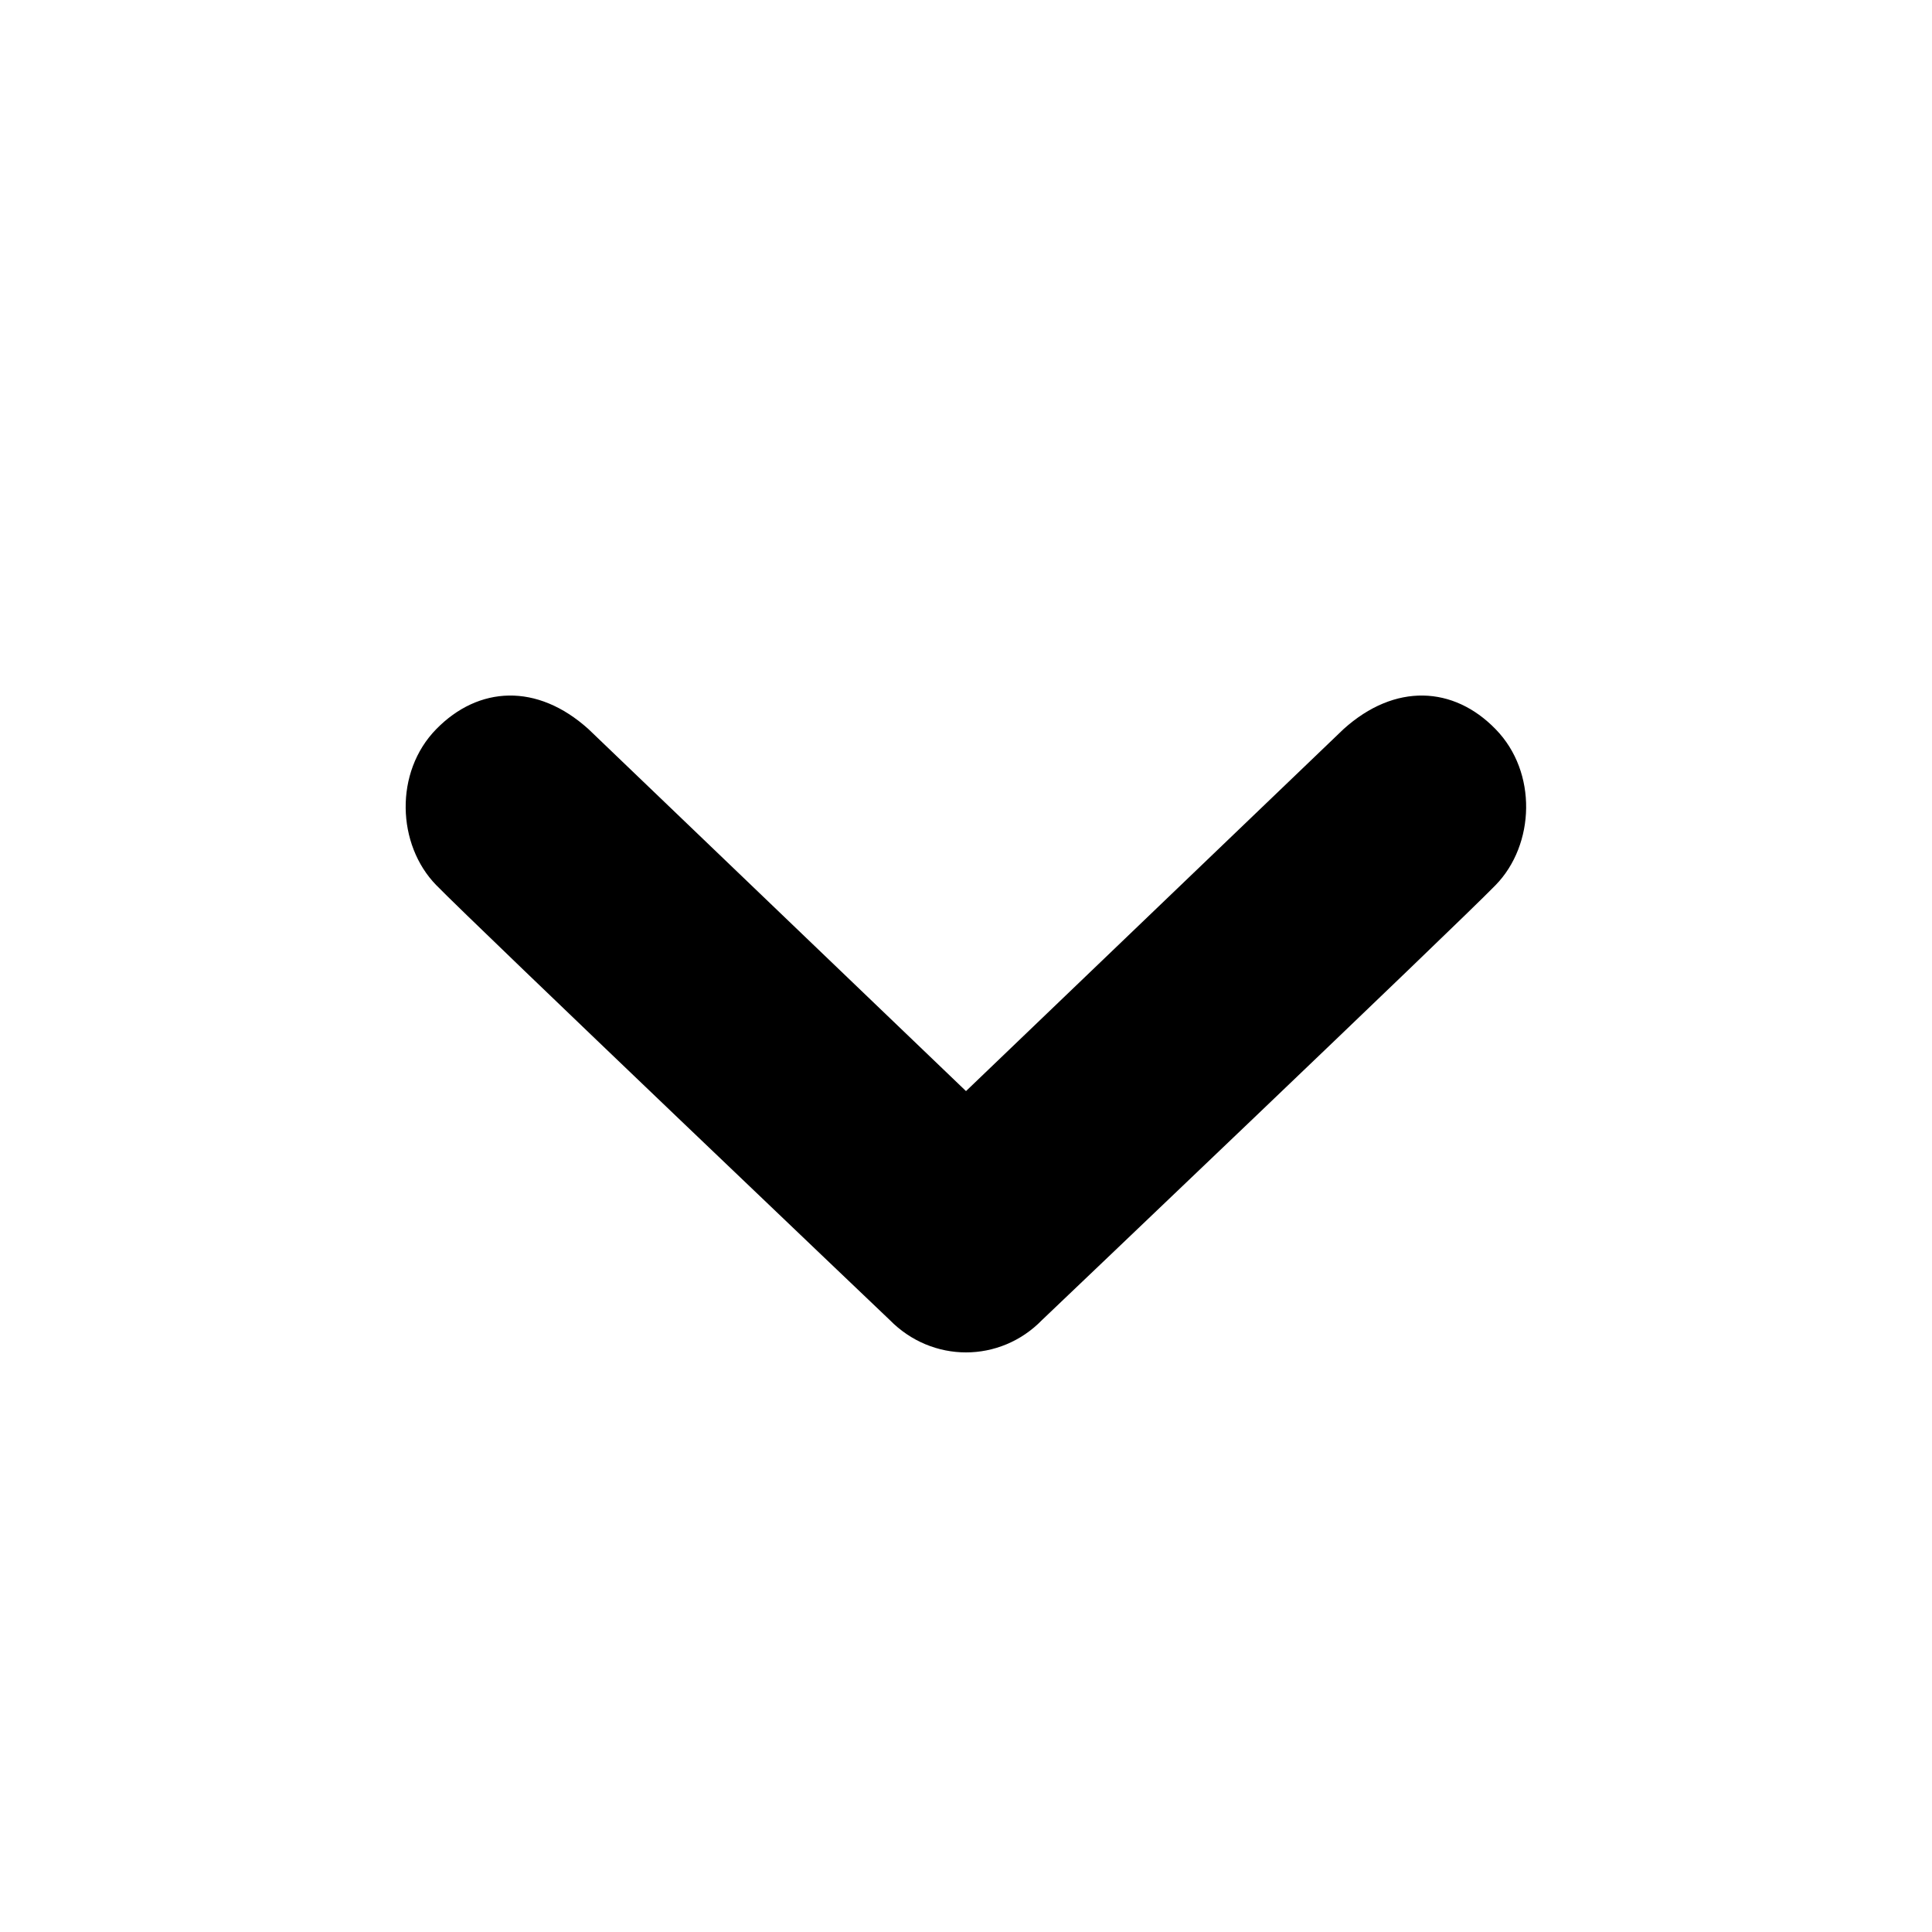
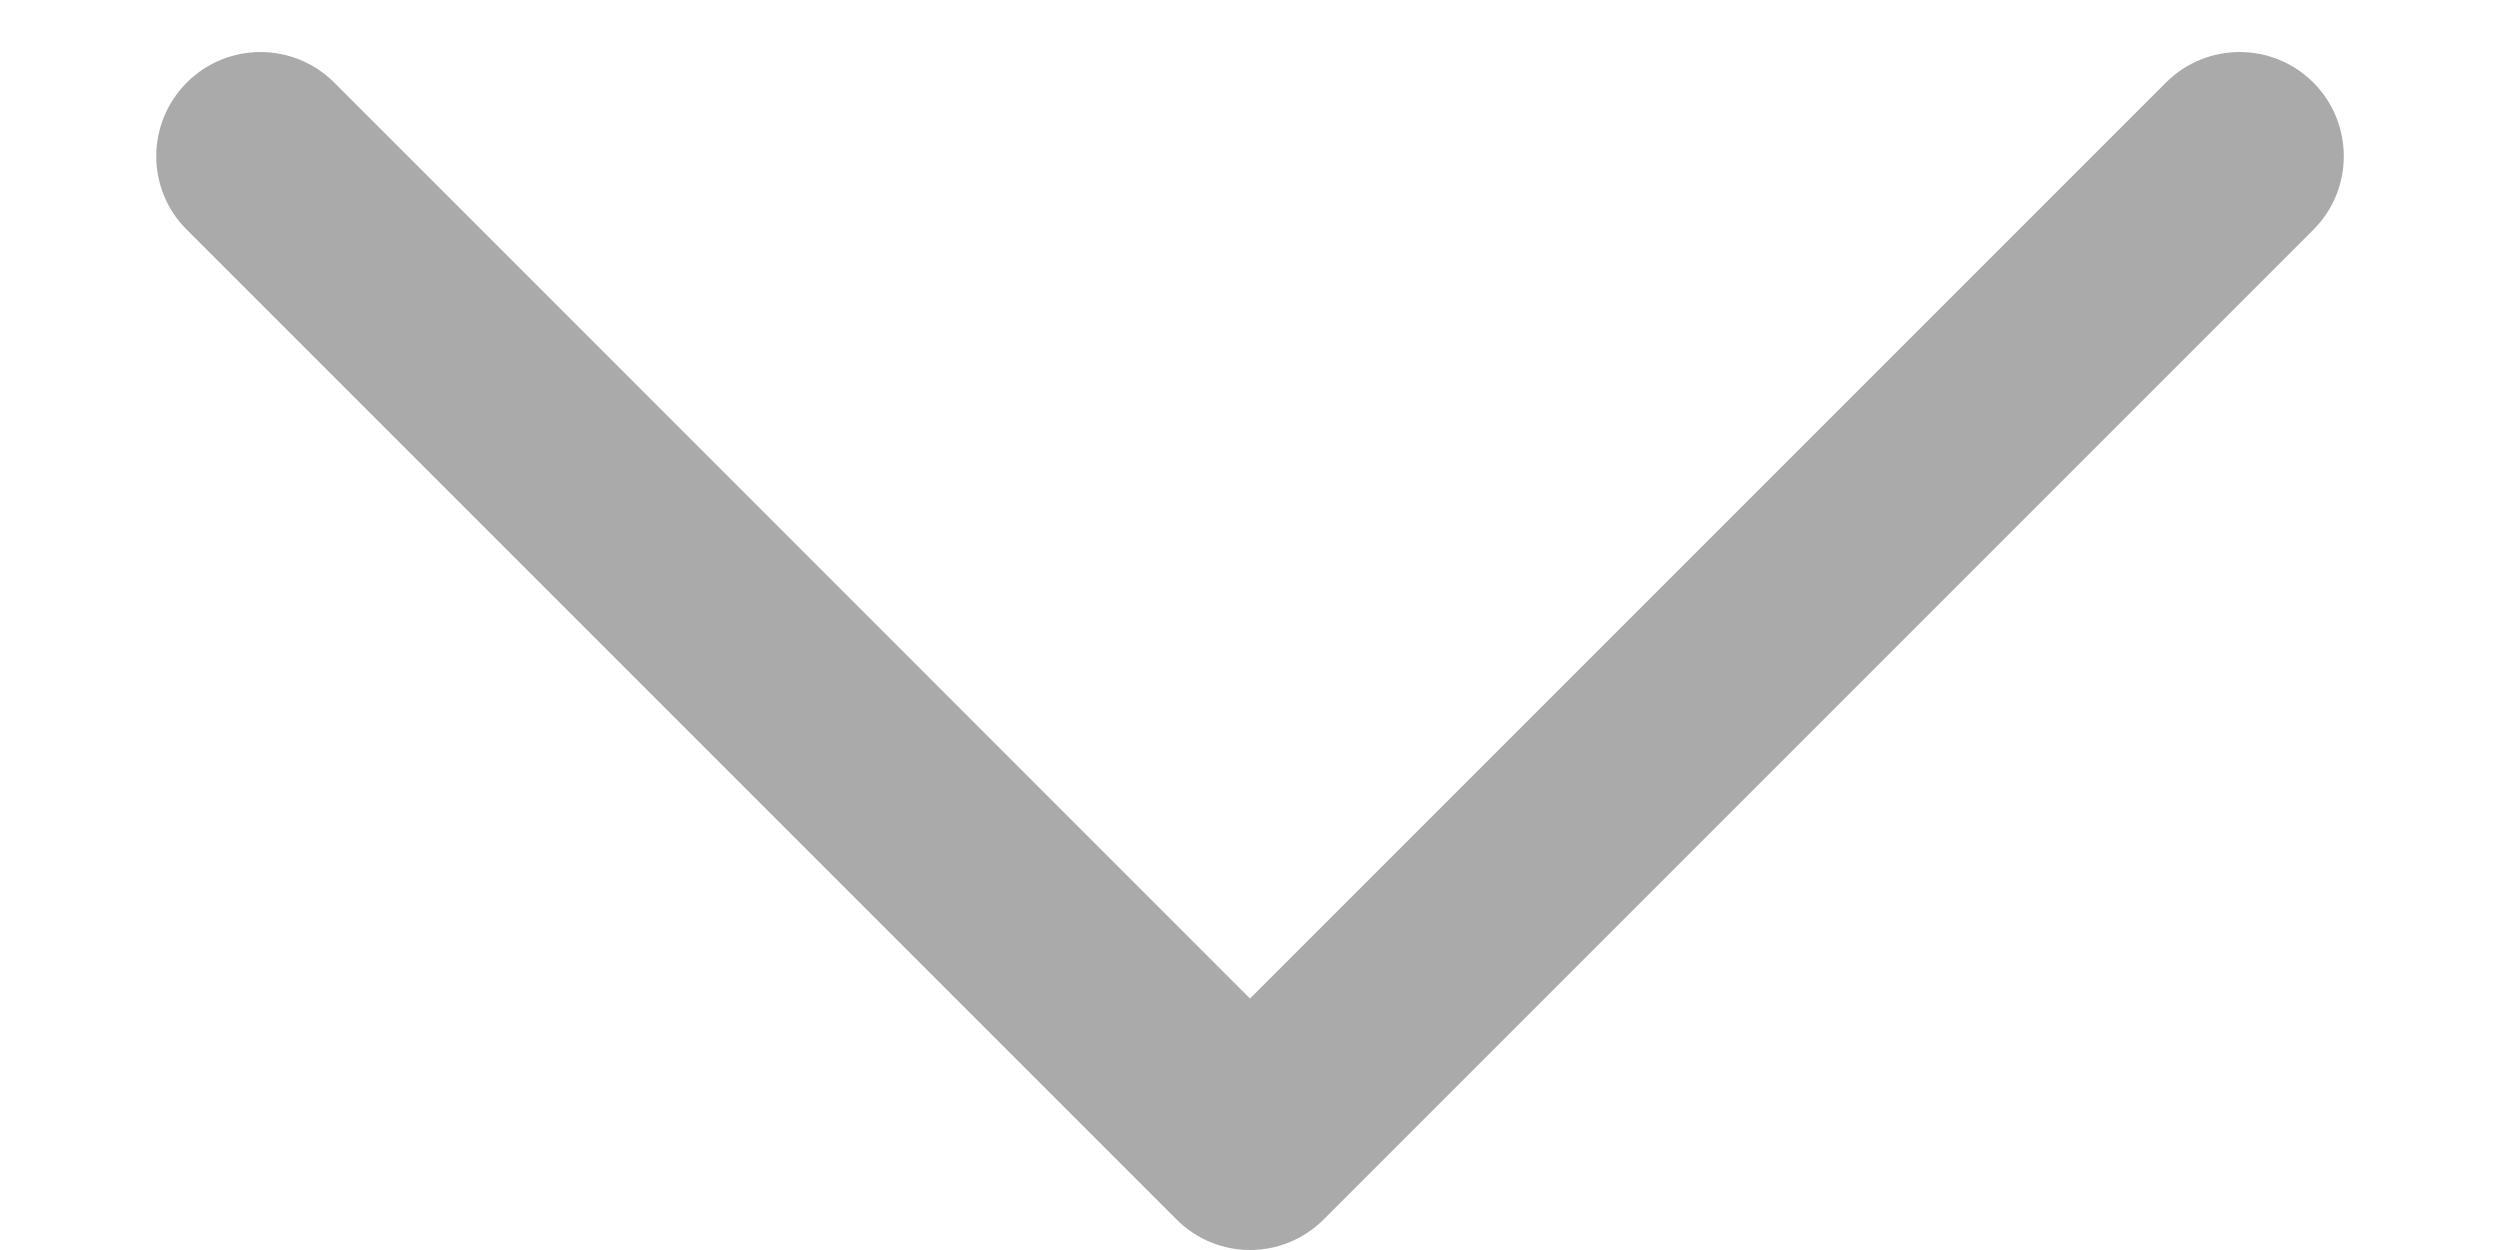
- <svg height="20" width="20" viewBox="0 0 20 20" aria-hidden="true" focusable="false" class="css-8mmkcg">
-   <path d="M4.516 7.548c0.436-0.446 1.043-0.481 1.576 0l3.908 3.747 3.908-3.747c0.533-0.481 1.141-0.446 1.574 0 0.436 0.445 0.408 1.197 0 1.615-0.406 0.418-4.695 4.502-4.695 4.502-0.217 0.223-0.502 0.335-0.787 0.335s-0.57-0.112-0.789-0.335c0 0-4.287-4.084-4.695-4.502s-0.436-1.17 0-1.615z" />
+ <svg xmlns="http://www.w3.org/2000/svg" width="12" height="6" viewBox="0 0 12 6" fill="none" stroke-width="4">
+   <path d="M0.897 0.396C0.799 0.494 0.75 0.622 0.75 0.75C0.75 0.878 0.799 1.006 0.897 1.103L5.647 5.853C5.842 6.049 6.158 6.049 6.354 5.853L11.104 1.103C11.299 0.908 11.299 0.592 11.104 0.396C10.908 0.201 10.592 0.201 10.397 0.396L6 4.793L1.604 0.396C1.408 0.201 1.092 0.201 0.897 0.396Z" fill="#aaaaaa" />
</svg>
